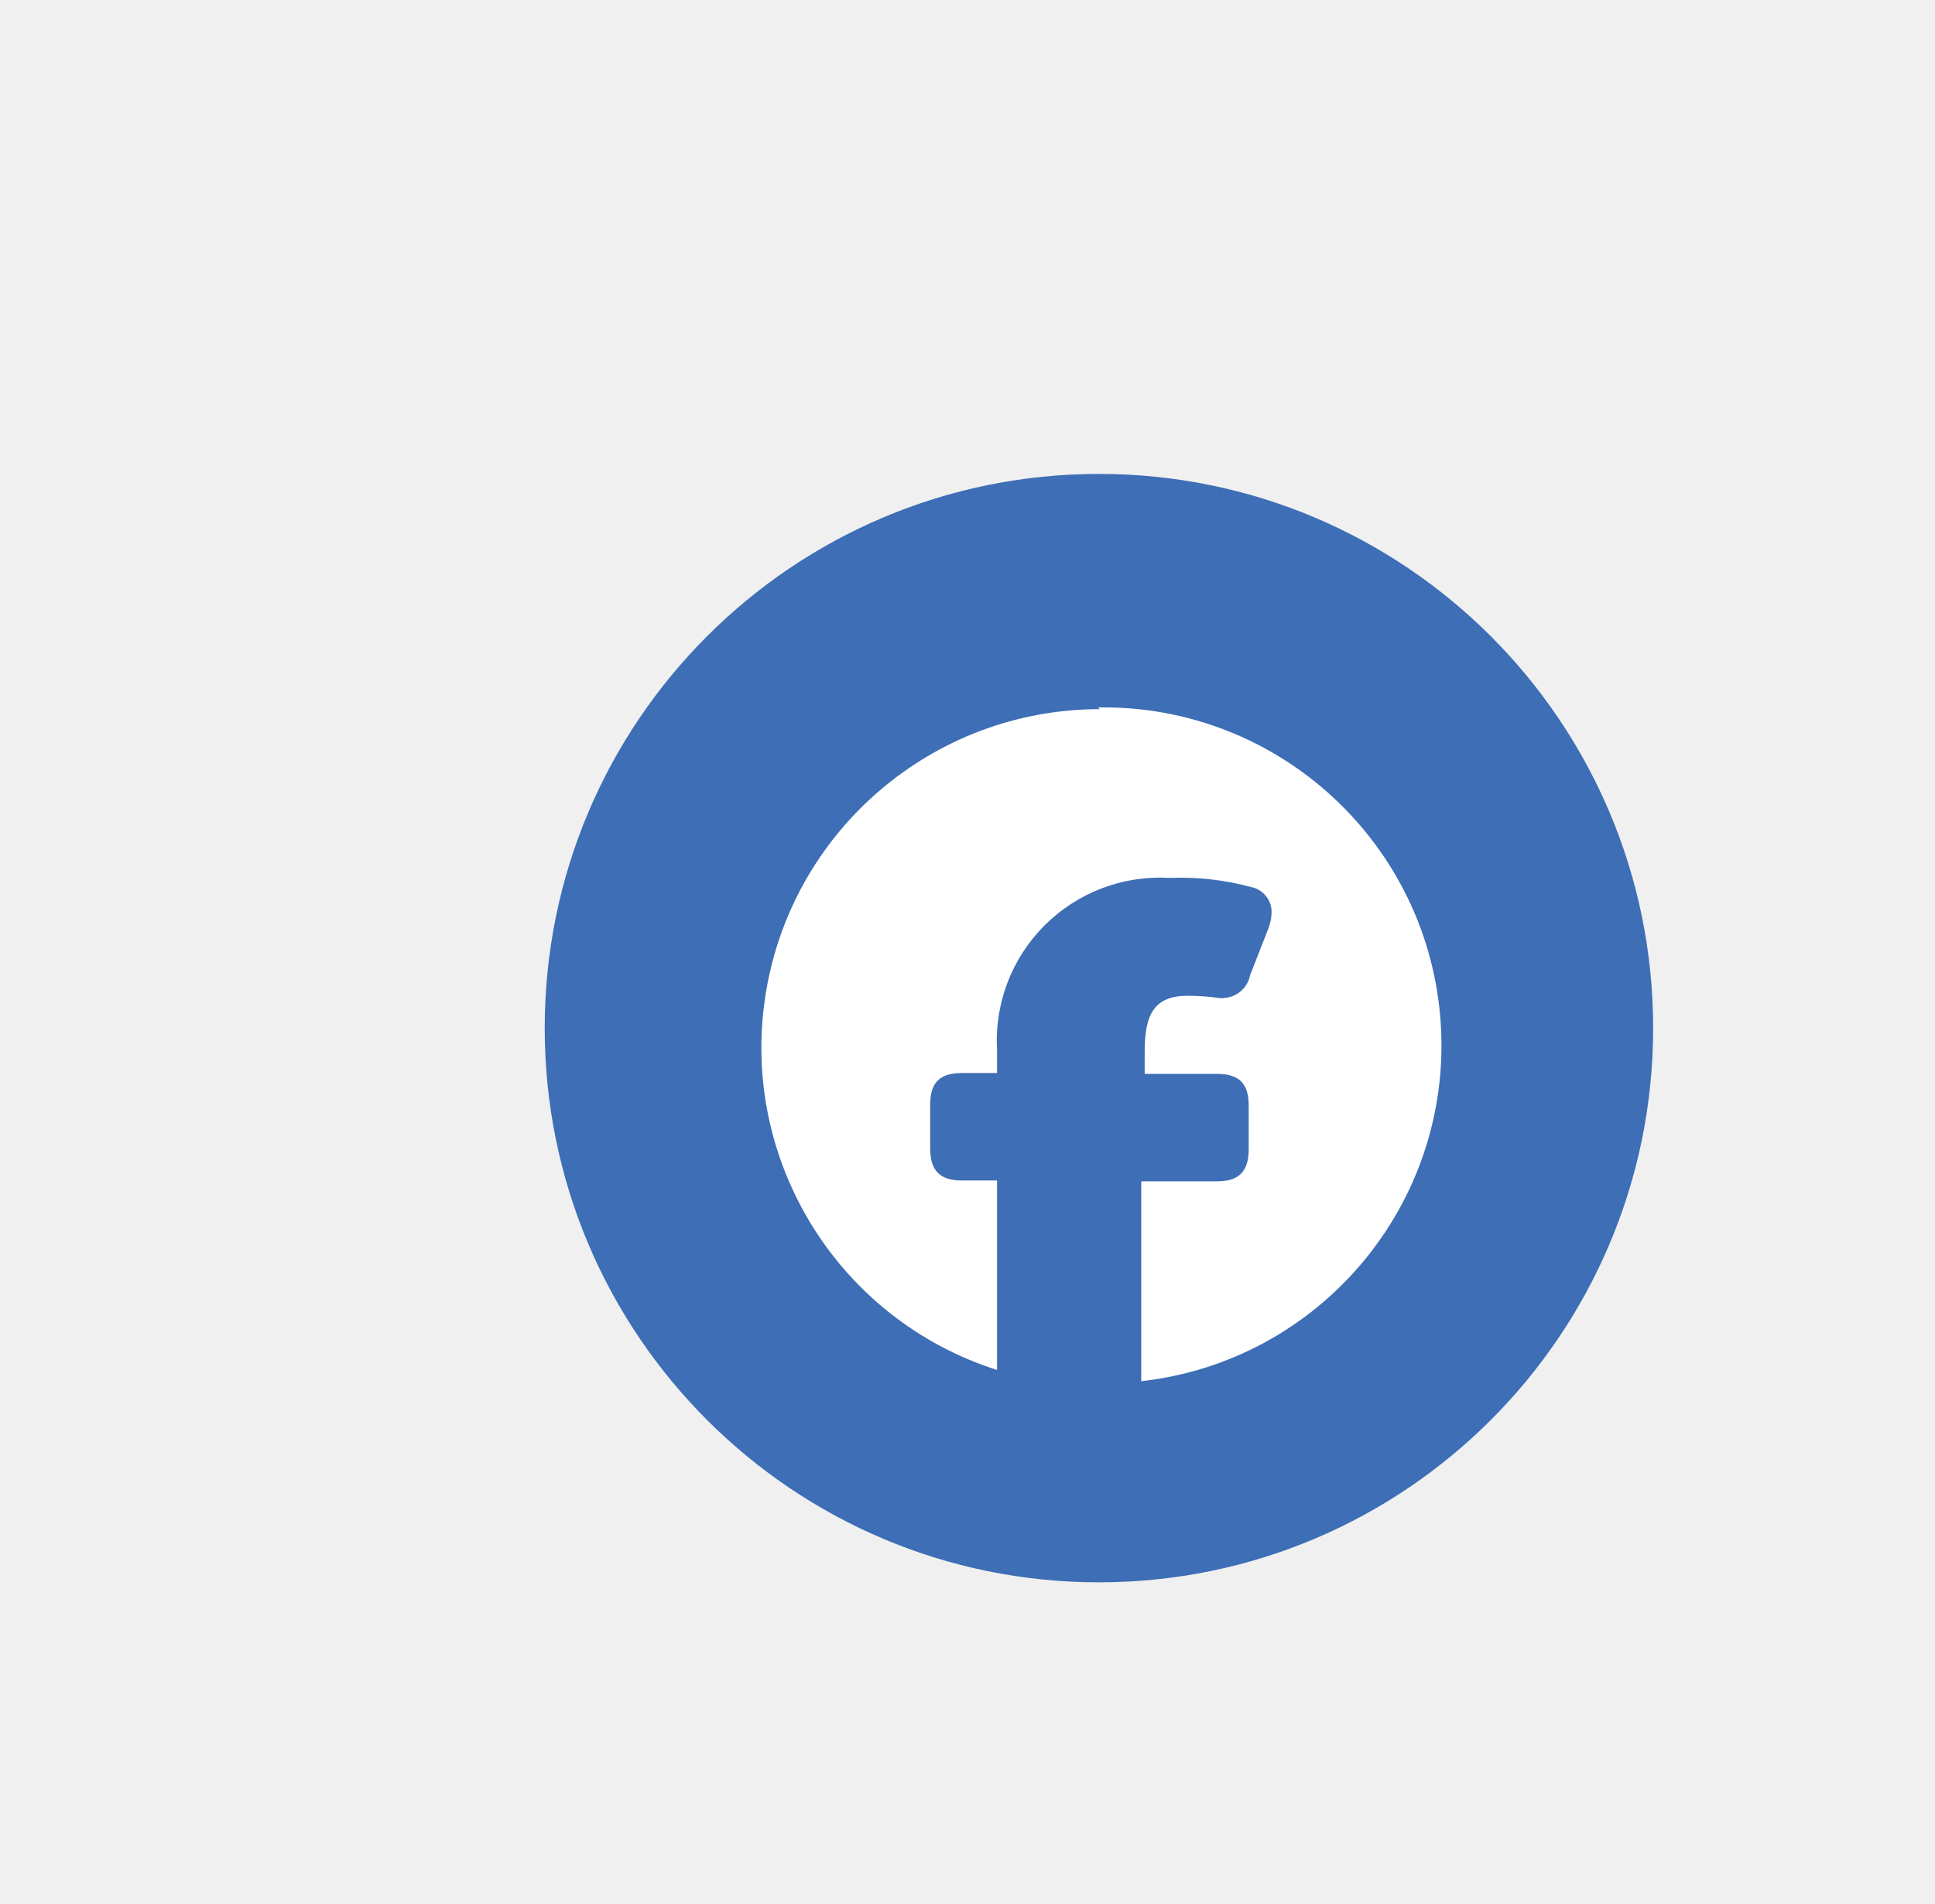
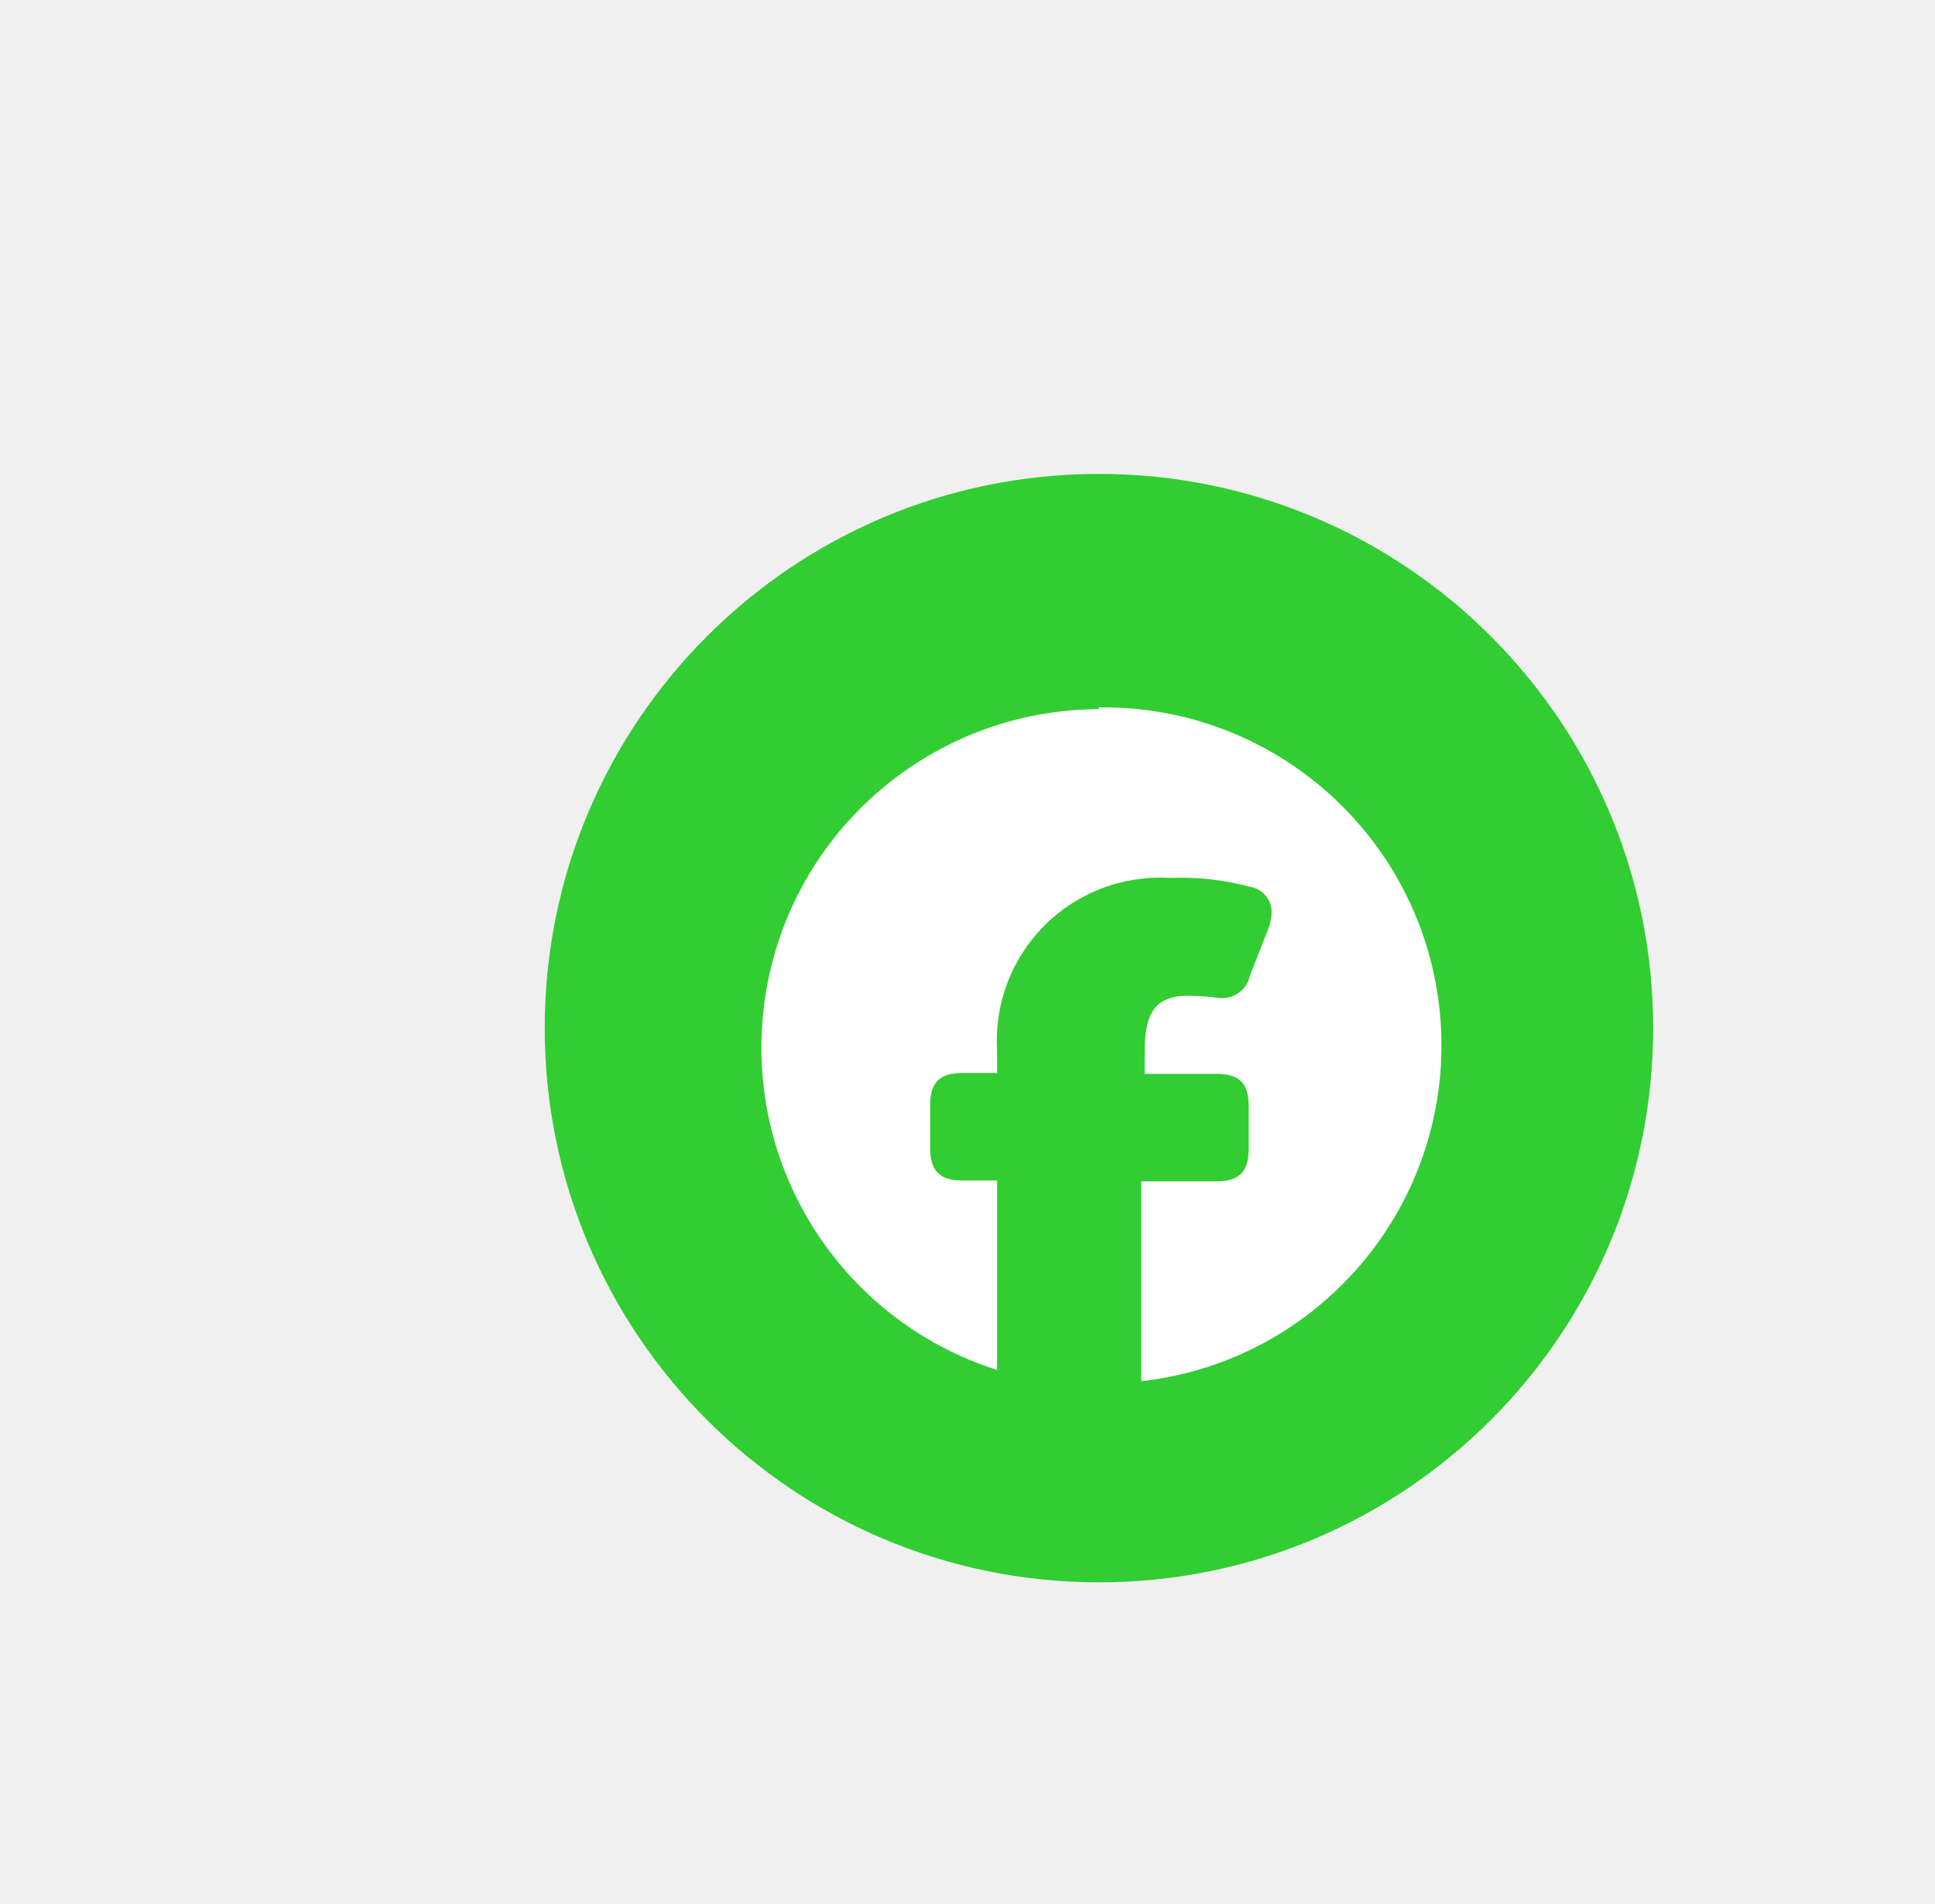
<svg xmlns="http://www.w3.org/2000/svg" id="Layer_1" data-name="Layer 1" viewBox="0 0 44.83 44.11">
  <defs>
-     <style>.cls-1{fill:#3d6eb6;}.cls-2{fill:#fff;}</style>
+     <style>
+       .cls-1 {
+         fill: limegreen;
+       }
+ 
+       .cls-2 {
+         fill: #fff;
+       }
+     </style>
  </defs>
  <circle class="cls-1" cx="25.46" cy="23.82" r="12.84" />
  <path class="cls-2" d="M25.48,16.43A7.84,7.84,0,0,0,23.1,31.74V27.35h-.81c-.52,0-.74-.23-.74-.75v-1c0-.52.22-.74.74-.74h.81v-.52a3.78,3.78,0,0,1,4-4,6.24,6.24,0,0,1,1.88.21.59.59,0,0,1,.48.59,1.08,1.08,0,0,1-.07.36l-.43,1.1a.65.65,0,0,1-.59.52.39.39,0,0,1-.14,0,5.52,5.52,0,0,0-.71-.05c-.78,0-1,.43-1,1.29v.52h1.67c.52,0,.74.22.74.74v1c0,.52-.22.75-.74.75H26.44V32a7.83,7.83,0,0,0-1-15.61Z" />
</svg>
